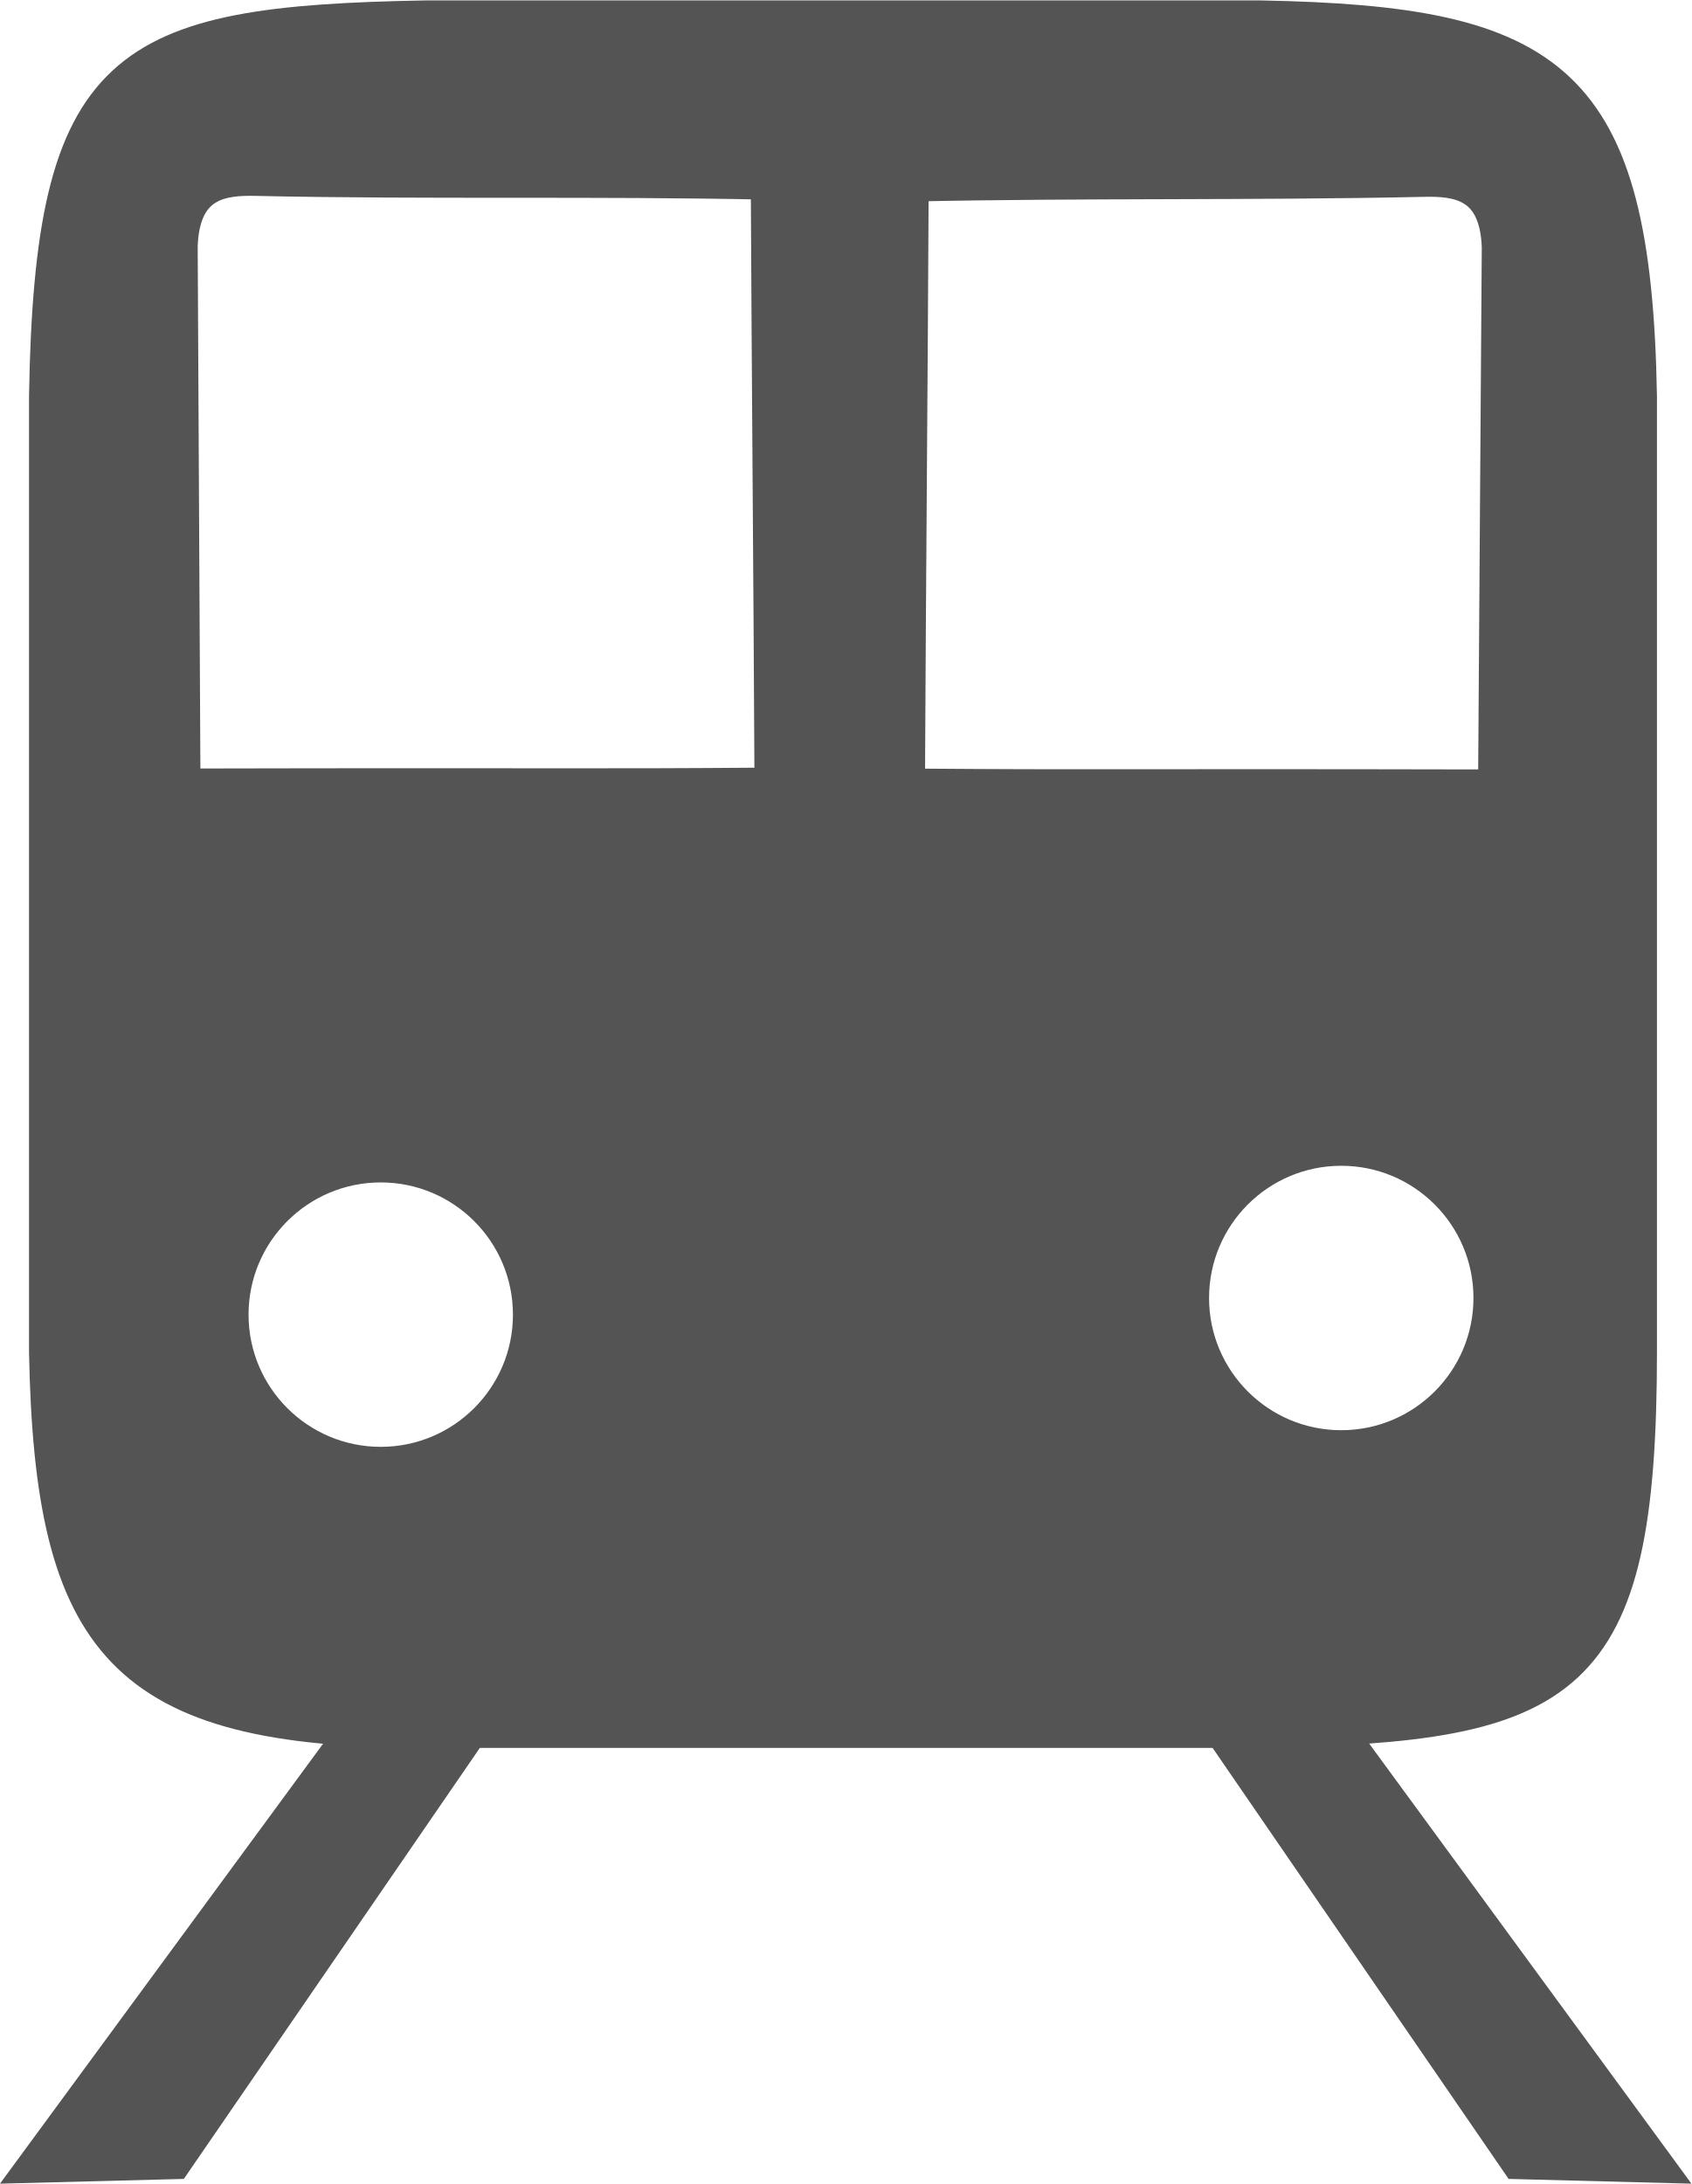
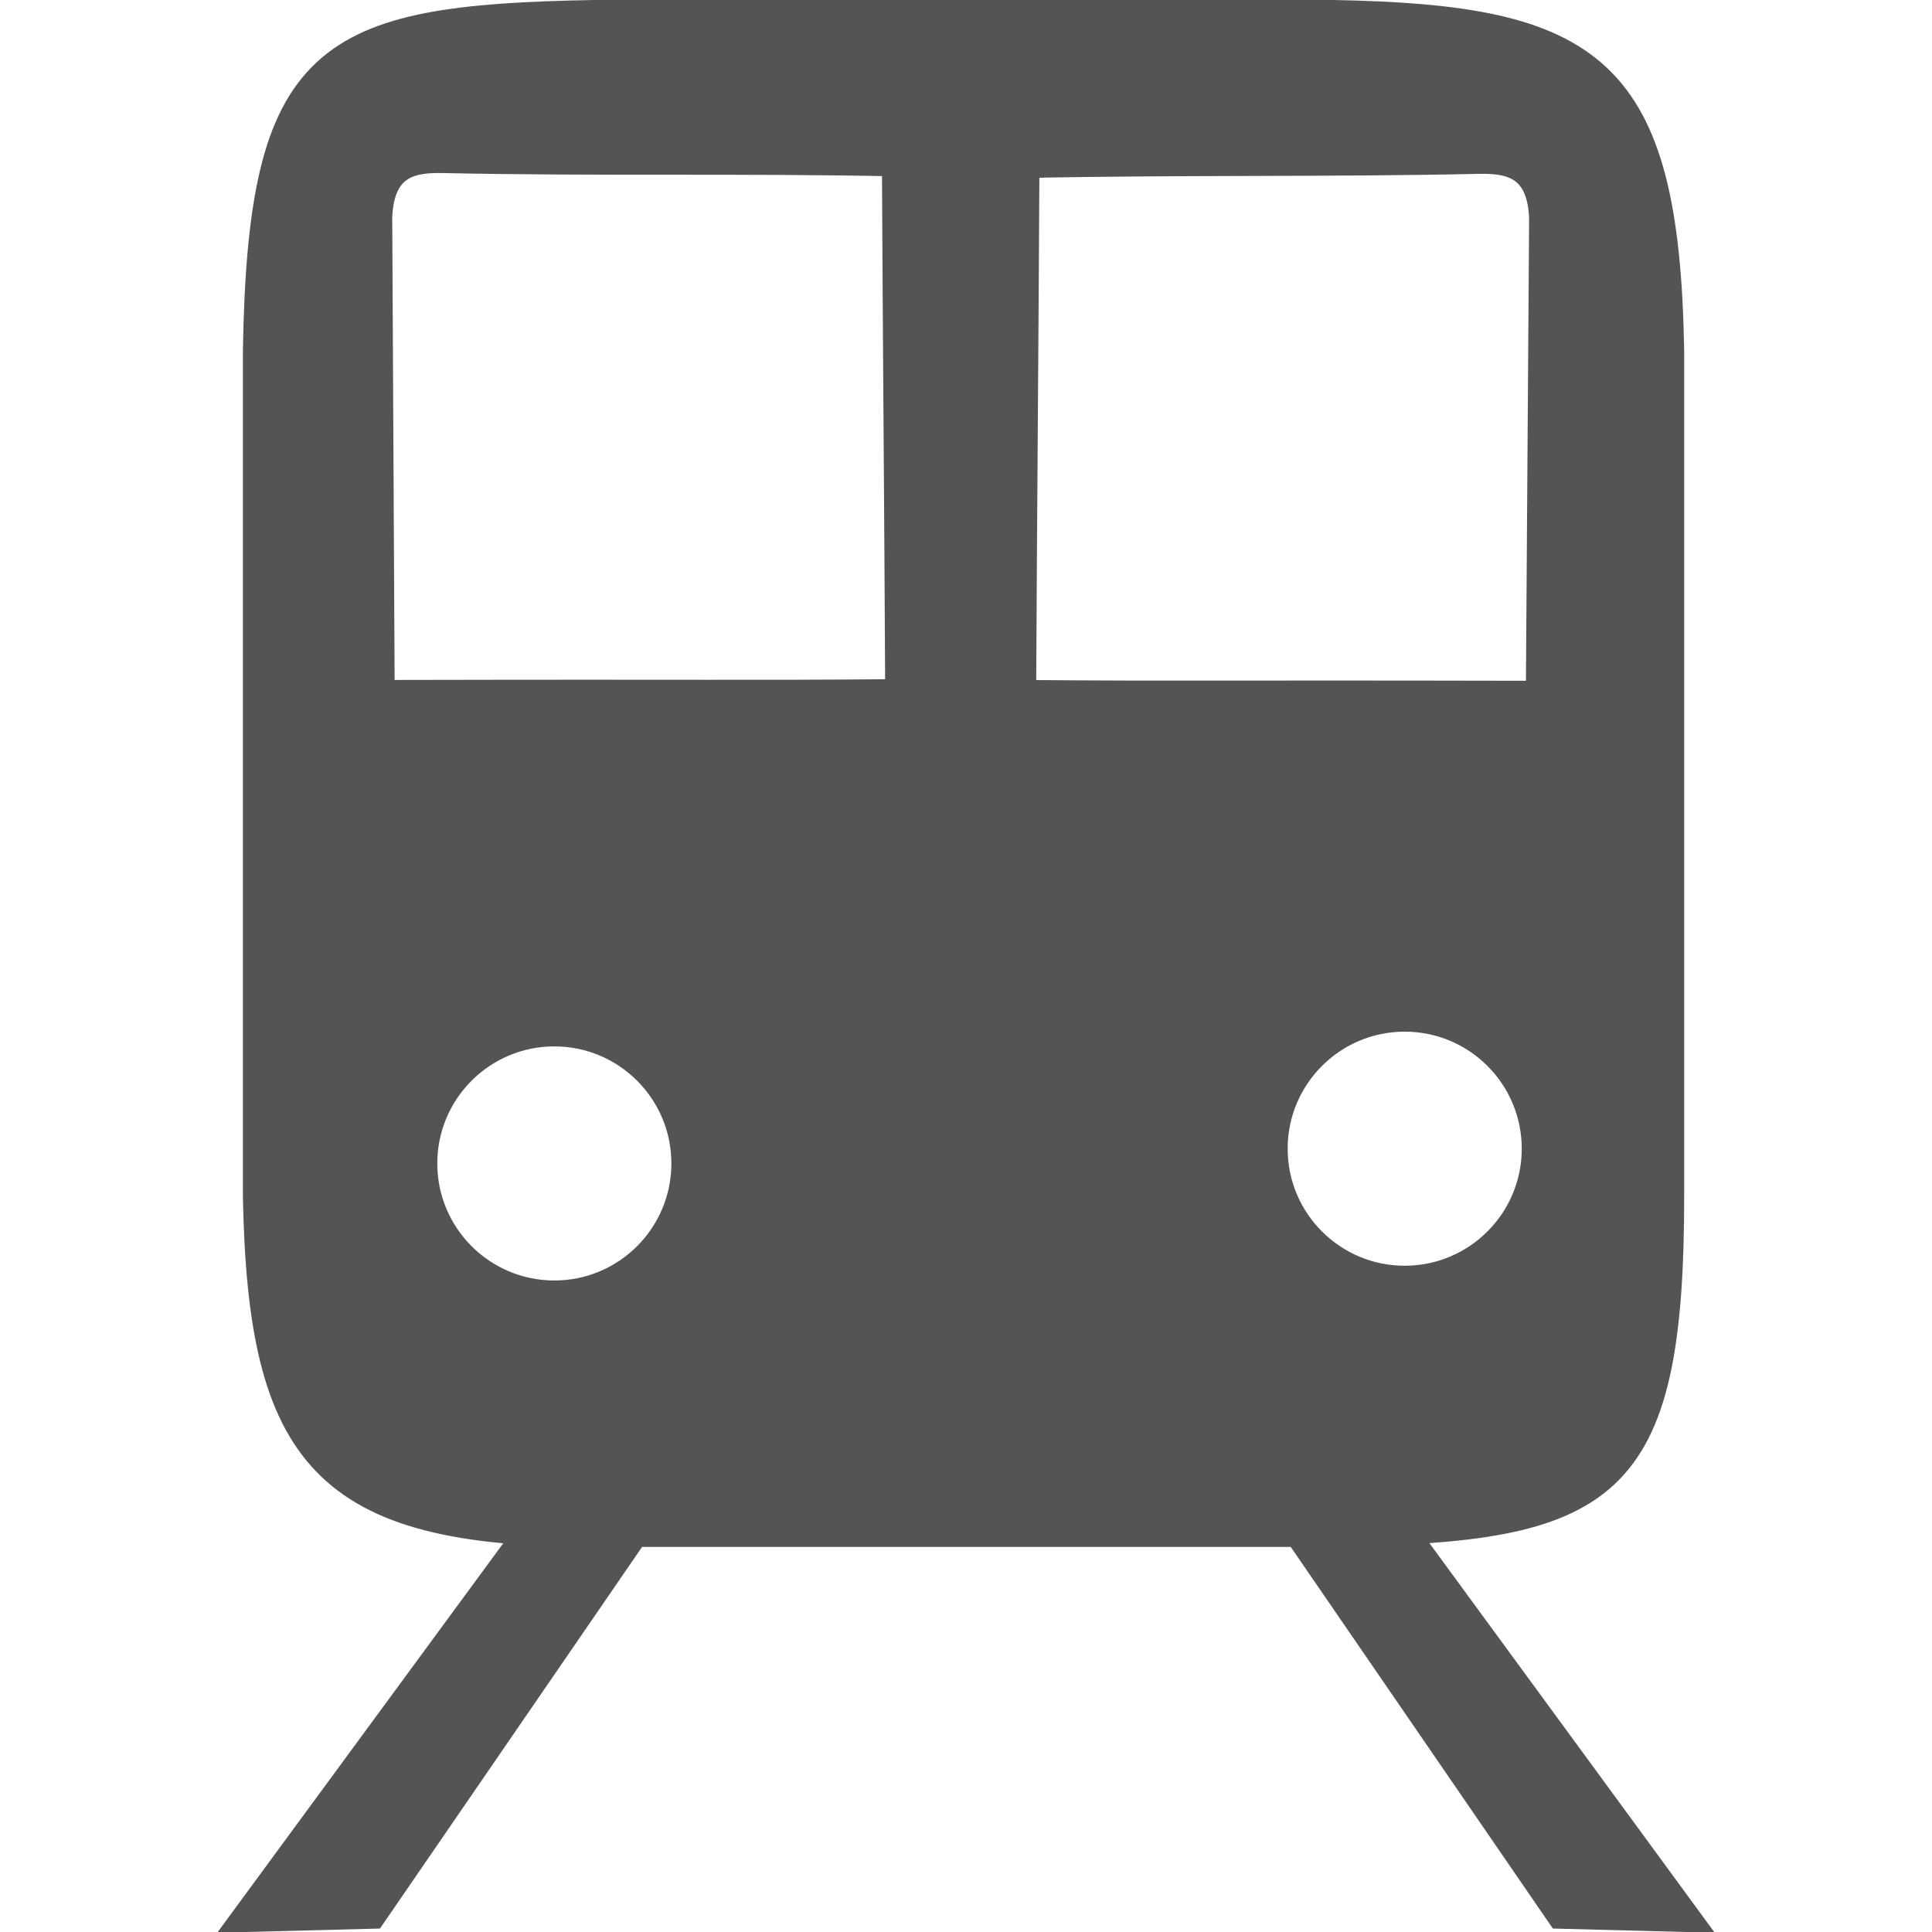
- <svg xmlns="http://www.w3.org/2000/svg" width="57.125" height="73.75" id="svg3019" version="1.1">
+ <svg xmlns="http://www.w3.org/2000/svg" width="320" height="320" id="svg3019" version="1.1">
  <defs id="defs3021" />
-   <g id="layer1" transform="translate(-346.4375,-495.5)">
-     <path style="fill:#545455;fill-opacity:1;stroke:#545455;stroke-width:1.071;stroke-linecap:round;stroke-miterlimit:4;stroke-opacity:1;stroke-dashoffset:0" d="m 360.797,496.05 c -10.256,0.185 -12.659,1.48 -12.844,12.844 l 0,32.25 c 0.185,9.887 2.588,12.844 12.844,12.844 l 28.219,0 c 10.441,-0.185 12.844,-1.48 12.844,-12.844 l 0,-32.25 c -0.185,-10.81 -2.957,-12.659 -12.844,-12.844 l -28.219,0 z m -5.688,5.531 c 5.783,0.123 11.436,0.002 17.219,0.125 0.031,6.644 0.094,13.514 0.125,20.25 -6.593,0.051 -6.31,0.002 -19.781,0.031 -0.036,-6.065 -0.058,-12.123 -0.094,-18.188 0.081,-2.1 1.355,-2.248 2.531,-2.219 z m 39.375,0.031 c 1.176,-0.03 2.45,0.119 2.531,2.219 -0.036,6.065 -0.089,12.123 -0.125,18.188 -13.471,-0.029 -13.157,0.02 -19.75,-0.031 0.031,-6.736 0.094,-13.575 0.125,-20.219 5.783,-0.123 11.436,-0.033 17.219,-0.156 z m -2.75,32.719 c 2.76,0 5,2.24 5,5 0,2.76 -2.24,5 -5,5 -2.76,0 -5,-2.24 -5,-5 0,-2.76 2.24,-5 5,-5 z m -32.438,0.562 c 2.76,-10e-6 5,2.24 5,5 0,2.76 -2.24,5 -5,5 -2.76,-10e-6 -5,-2.24 -5,-5 0,-2.76 2.24,-5 5,-5 z m -1.062,19.188 -10.719,14.594 4.844,-0.125 9.938,-14.469 -4.062,0 z m 29.5,0 9.938,14.469 4.812,0.125 -10.688,-14.594 -4.062,0 z" id="path3410" />
+   <g id="layer1" transform="translate(-346.4375,-249.25)">
+     <path style="fill:#545455;fill-opacity:1;stroke:#545455;stroke-width:4.65;stroke-linecap:round;stroke-miterlimit:4;stroke-opacity:1;stroke-dashoffset:0" d="m 444.765,251.575 c -44.534,0.801 -54.968,6.427 -55.77,55.77 l 0,140.035 c 0.801,42.932 11.235,55.77 55.77,55.77 l 122.531,0 c 45.336,-0.801 55.77,-6.427 55.77,-55.77 l 0,-140.035 c -0.801,-46.938 -12.838,-54.968 -55.77,-55.77 l -122.531,0 z m -24.696,24.018 c 25.11,0.534 49.657,0.009 74.767,0.543 0.134,28.85 0.409,58.679 0.543,87.929 -28.626,0.223 -27.4,0.009 -85.894,0.135 -0.156,-26.335 -0.251,-52.639 -0.407,-78.973 0.352,-9.119 5.884,-9.763 10.991,-9.634 z m 170.973,0.135 c 5.107,-0.129 10.639,0.515 10.991,9.634 -0.156,26.335 -0.386,52.639 -0.543,78.973 -58.493,-0.126 -57.132,0.088 -85.758,-0.135 0.134,-29.25 0.409,-58.944 0.543,-87.793 25.11,-0.534 49.657,-0.144 74.767,-0.678 z m -11.941,142.071 c 11.984,0 21.711,9.726 21.711,21.711 0,11.984 -9.727,21.711 -21.711,21.711 -11.984,0 -21.711,-9.726 -21.711,-21.711 0,-11.984 9.726,-21.711 21.711,-21.711 z m -140.849,2.442 c 11.984,-4e-5 21.711,9.726 21.711,21.711 0,11.984 -9.727,21.711 -21.711,21.711 -11.984,-5e-5 -21.711,-9.726 -21.711,-21.711 0,-11.984 9.726,-21.711 21.711,-21.711 z m -4.614,83.316 -46.543,63.369 21.032,-0.543 43.15,-62.826 -17.64,0 z m 128.094,0 43.15,62.826 20.897,0.543 -46.407,-63.369 -17.64,0 z" id="path3410" />
  </g>
</svg>
